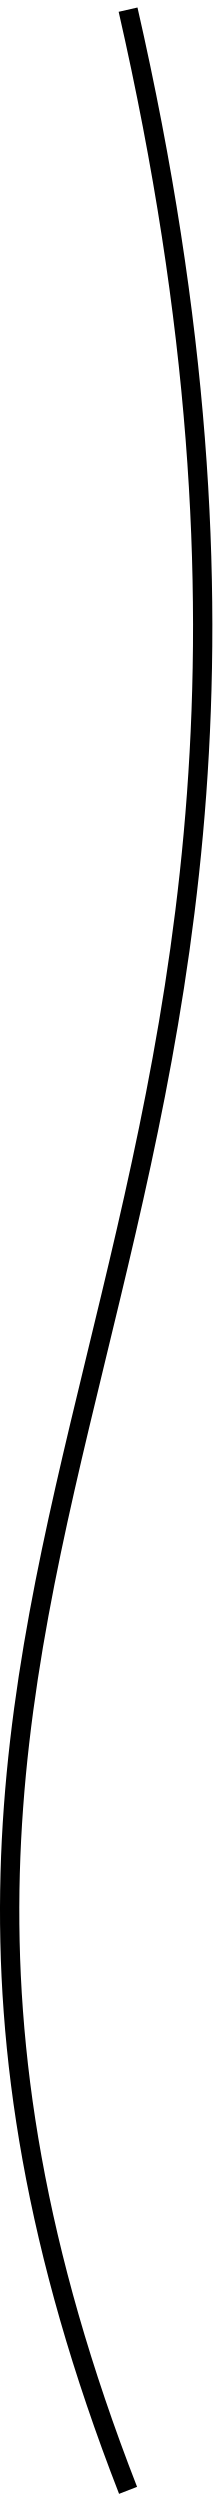
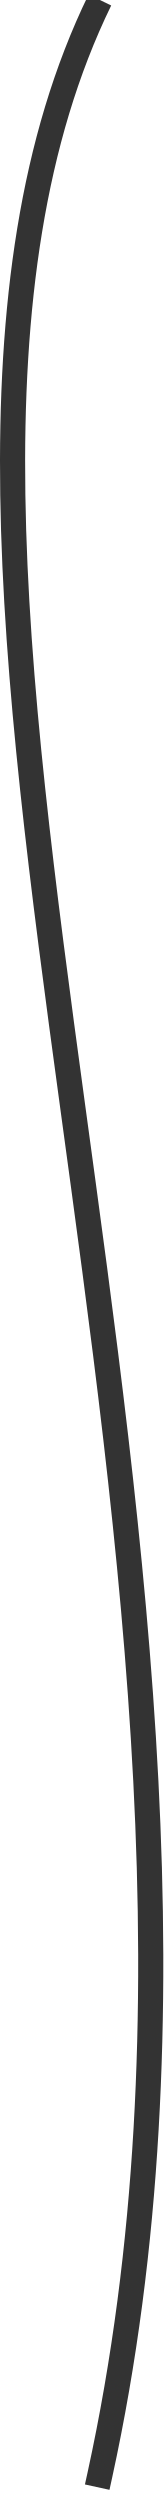
- <svg xmlns="http://www.w3.org/2000/svg" width="22" height="259" viewBox="0 0 22 259" fill="none">
-   <path d="M13.268 258C-25.617 158.116 43.063 131.66 13.268 1" stroke="black" stroke-width="2" />
+ <svg xmlns="http://www.w3.org/2000/svg" width="13" height="199" viewBox="0 0 13 199" fill="none">
+   <path d="M6.975 196.787L6.761 197.763L8.715 198.19L8.929 197.213L6.975 196.787ZM7.053 -0.437C1.52 10.939 -0.206 24.466 0.019 39.41C0.245 54.354 2.426 70.814 4.777 88.081C9.489 122.678 14.888 160.57 6.975 196.787L8.929 197.213C16.931 160.589 11.461 122.331 6.759 87.811C4.404 70.521 2.242 54.182 2.019 39.38C1.796 24.577 3.515 11.41 8.851 0.437L7.053 -0.437Z" fill="#333333" />
</svg>
